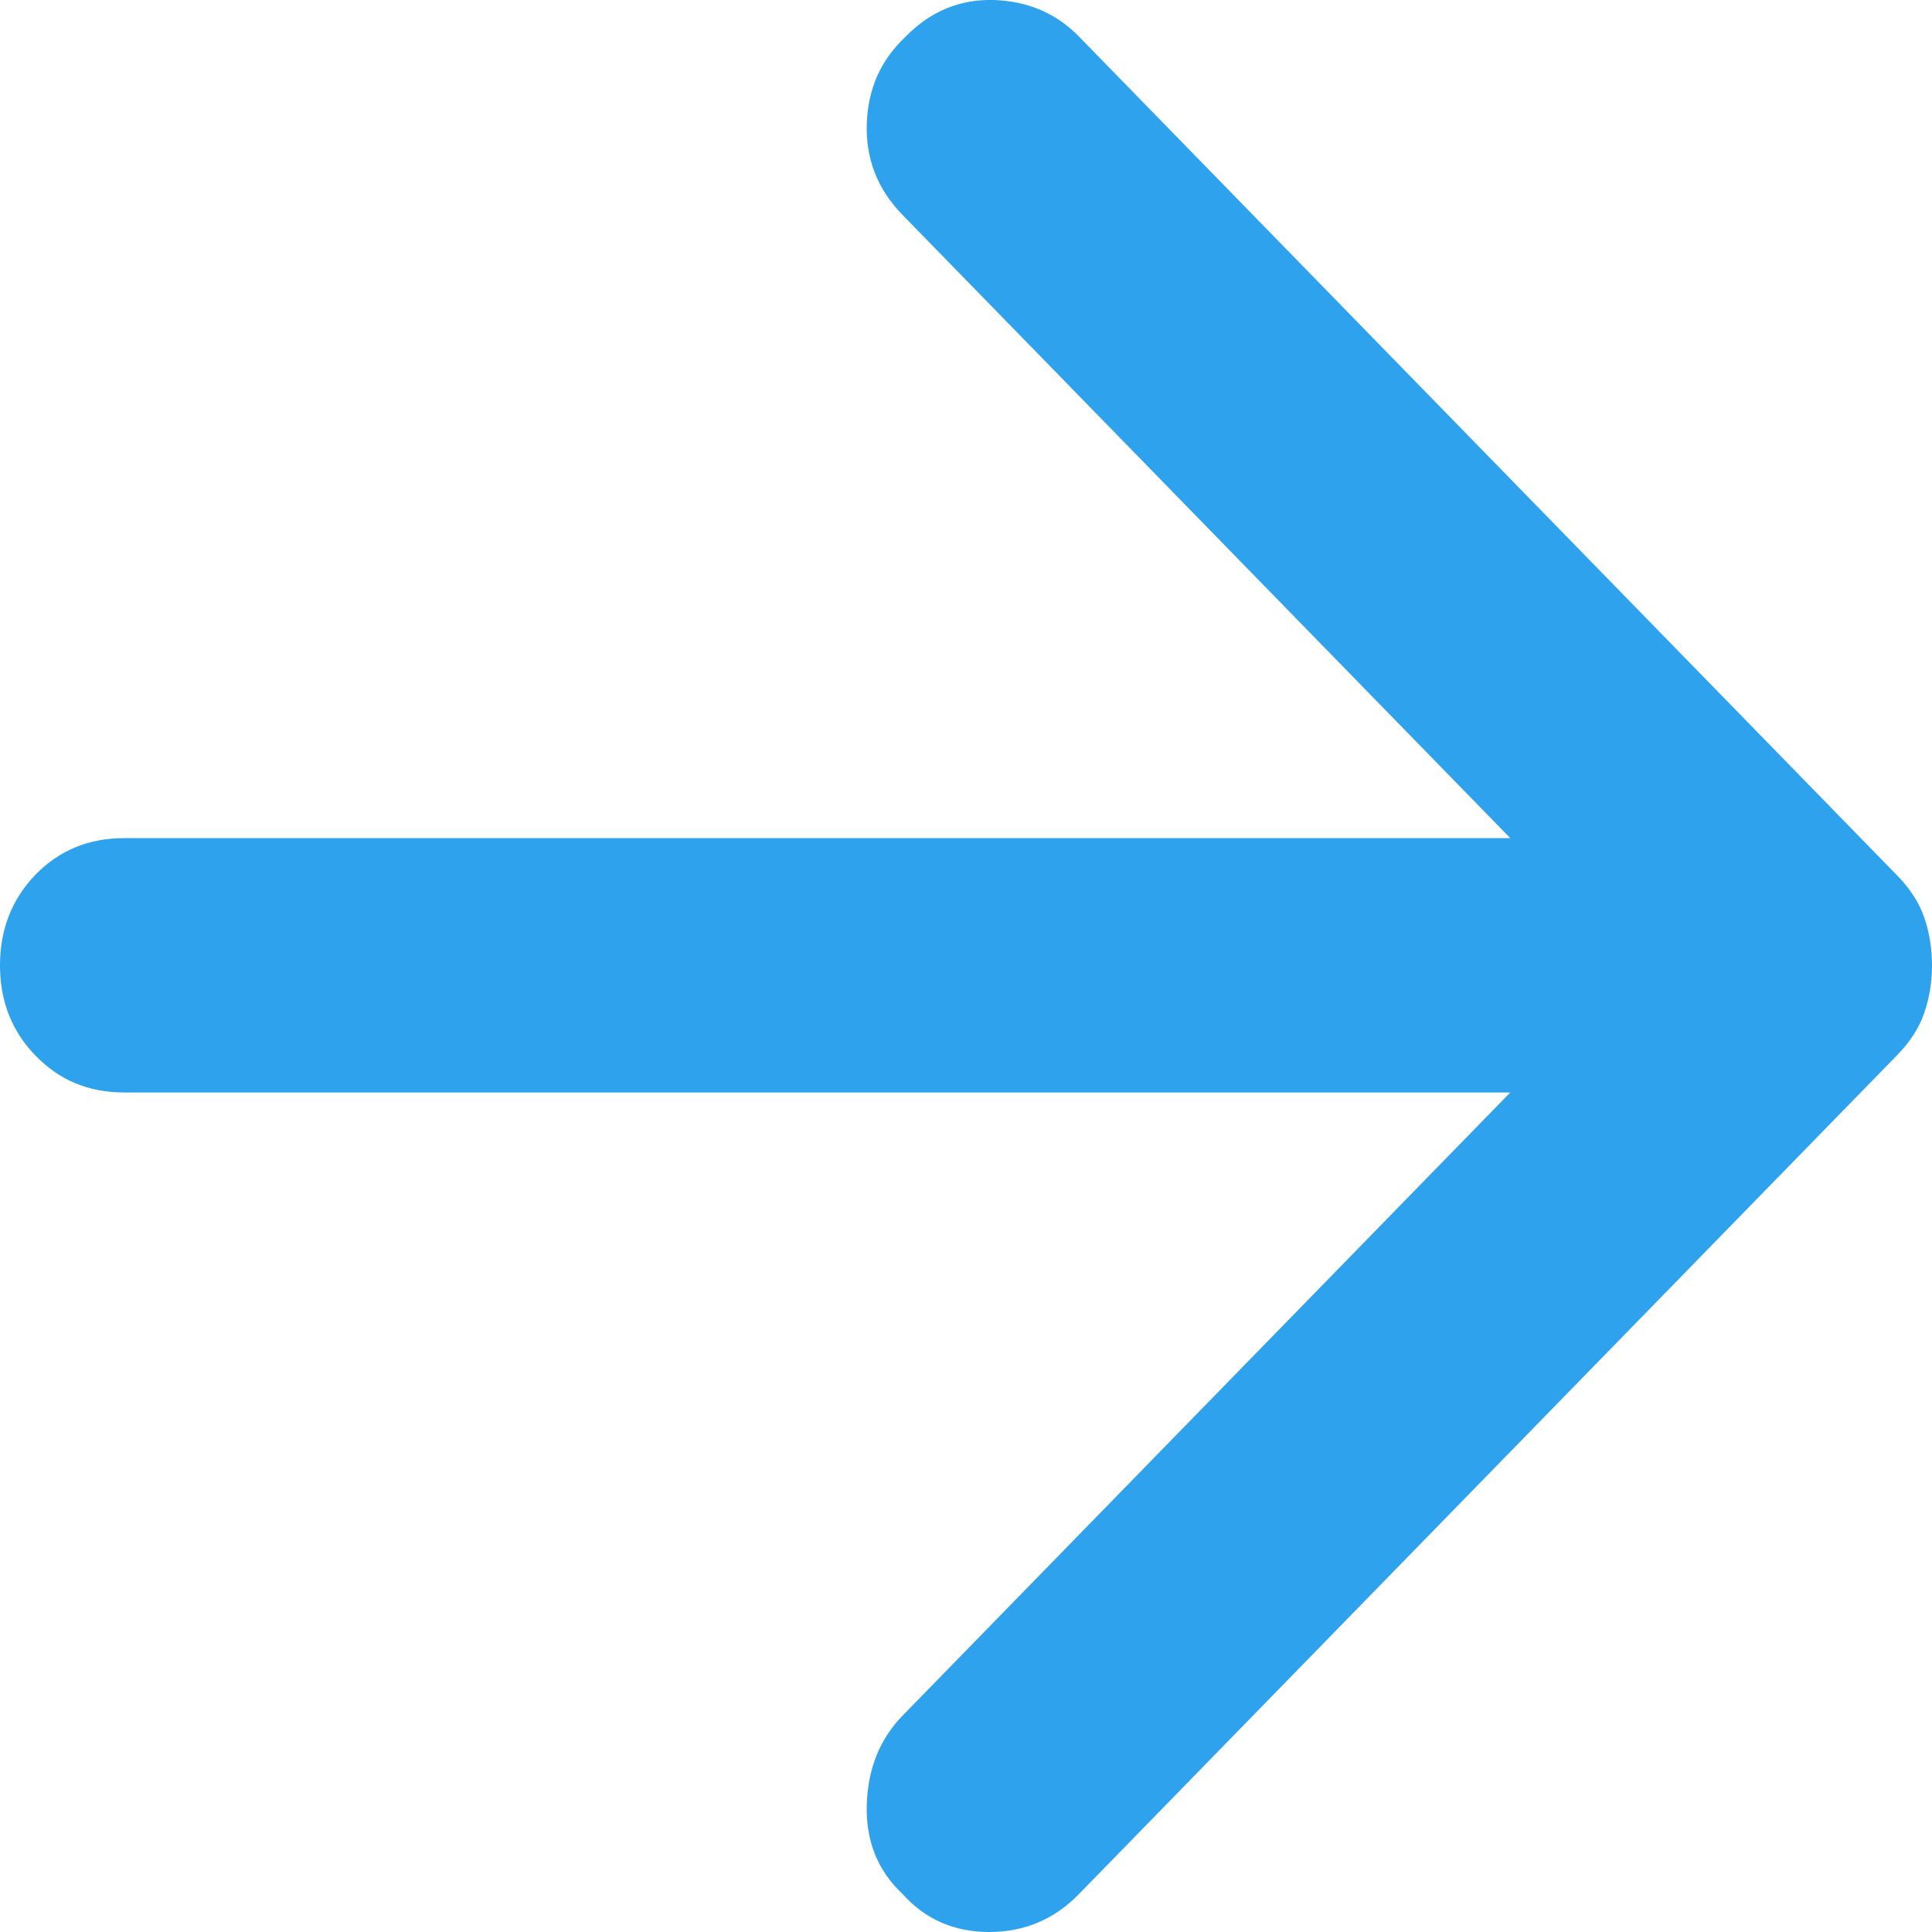
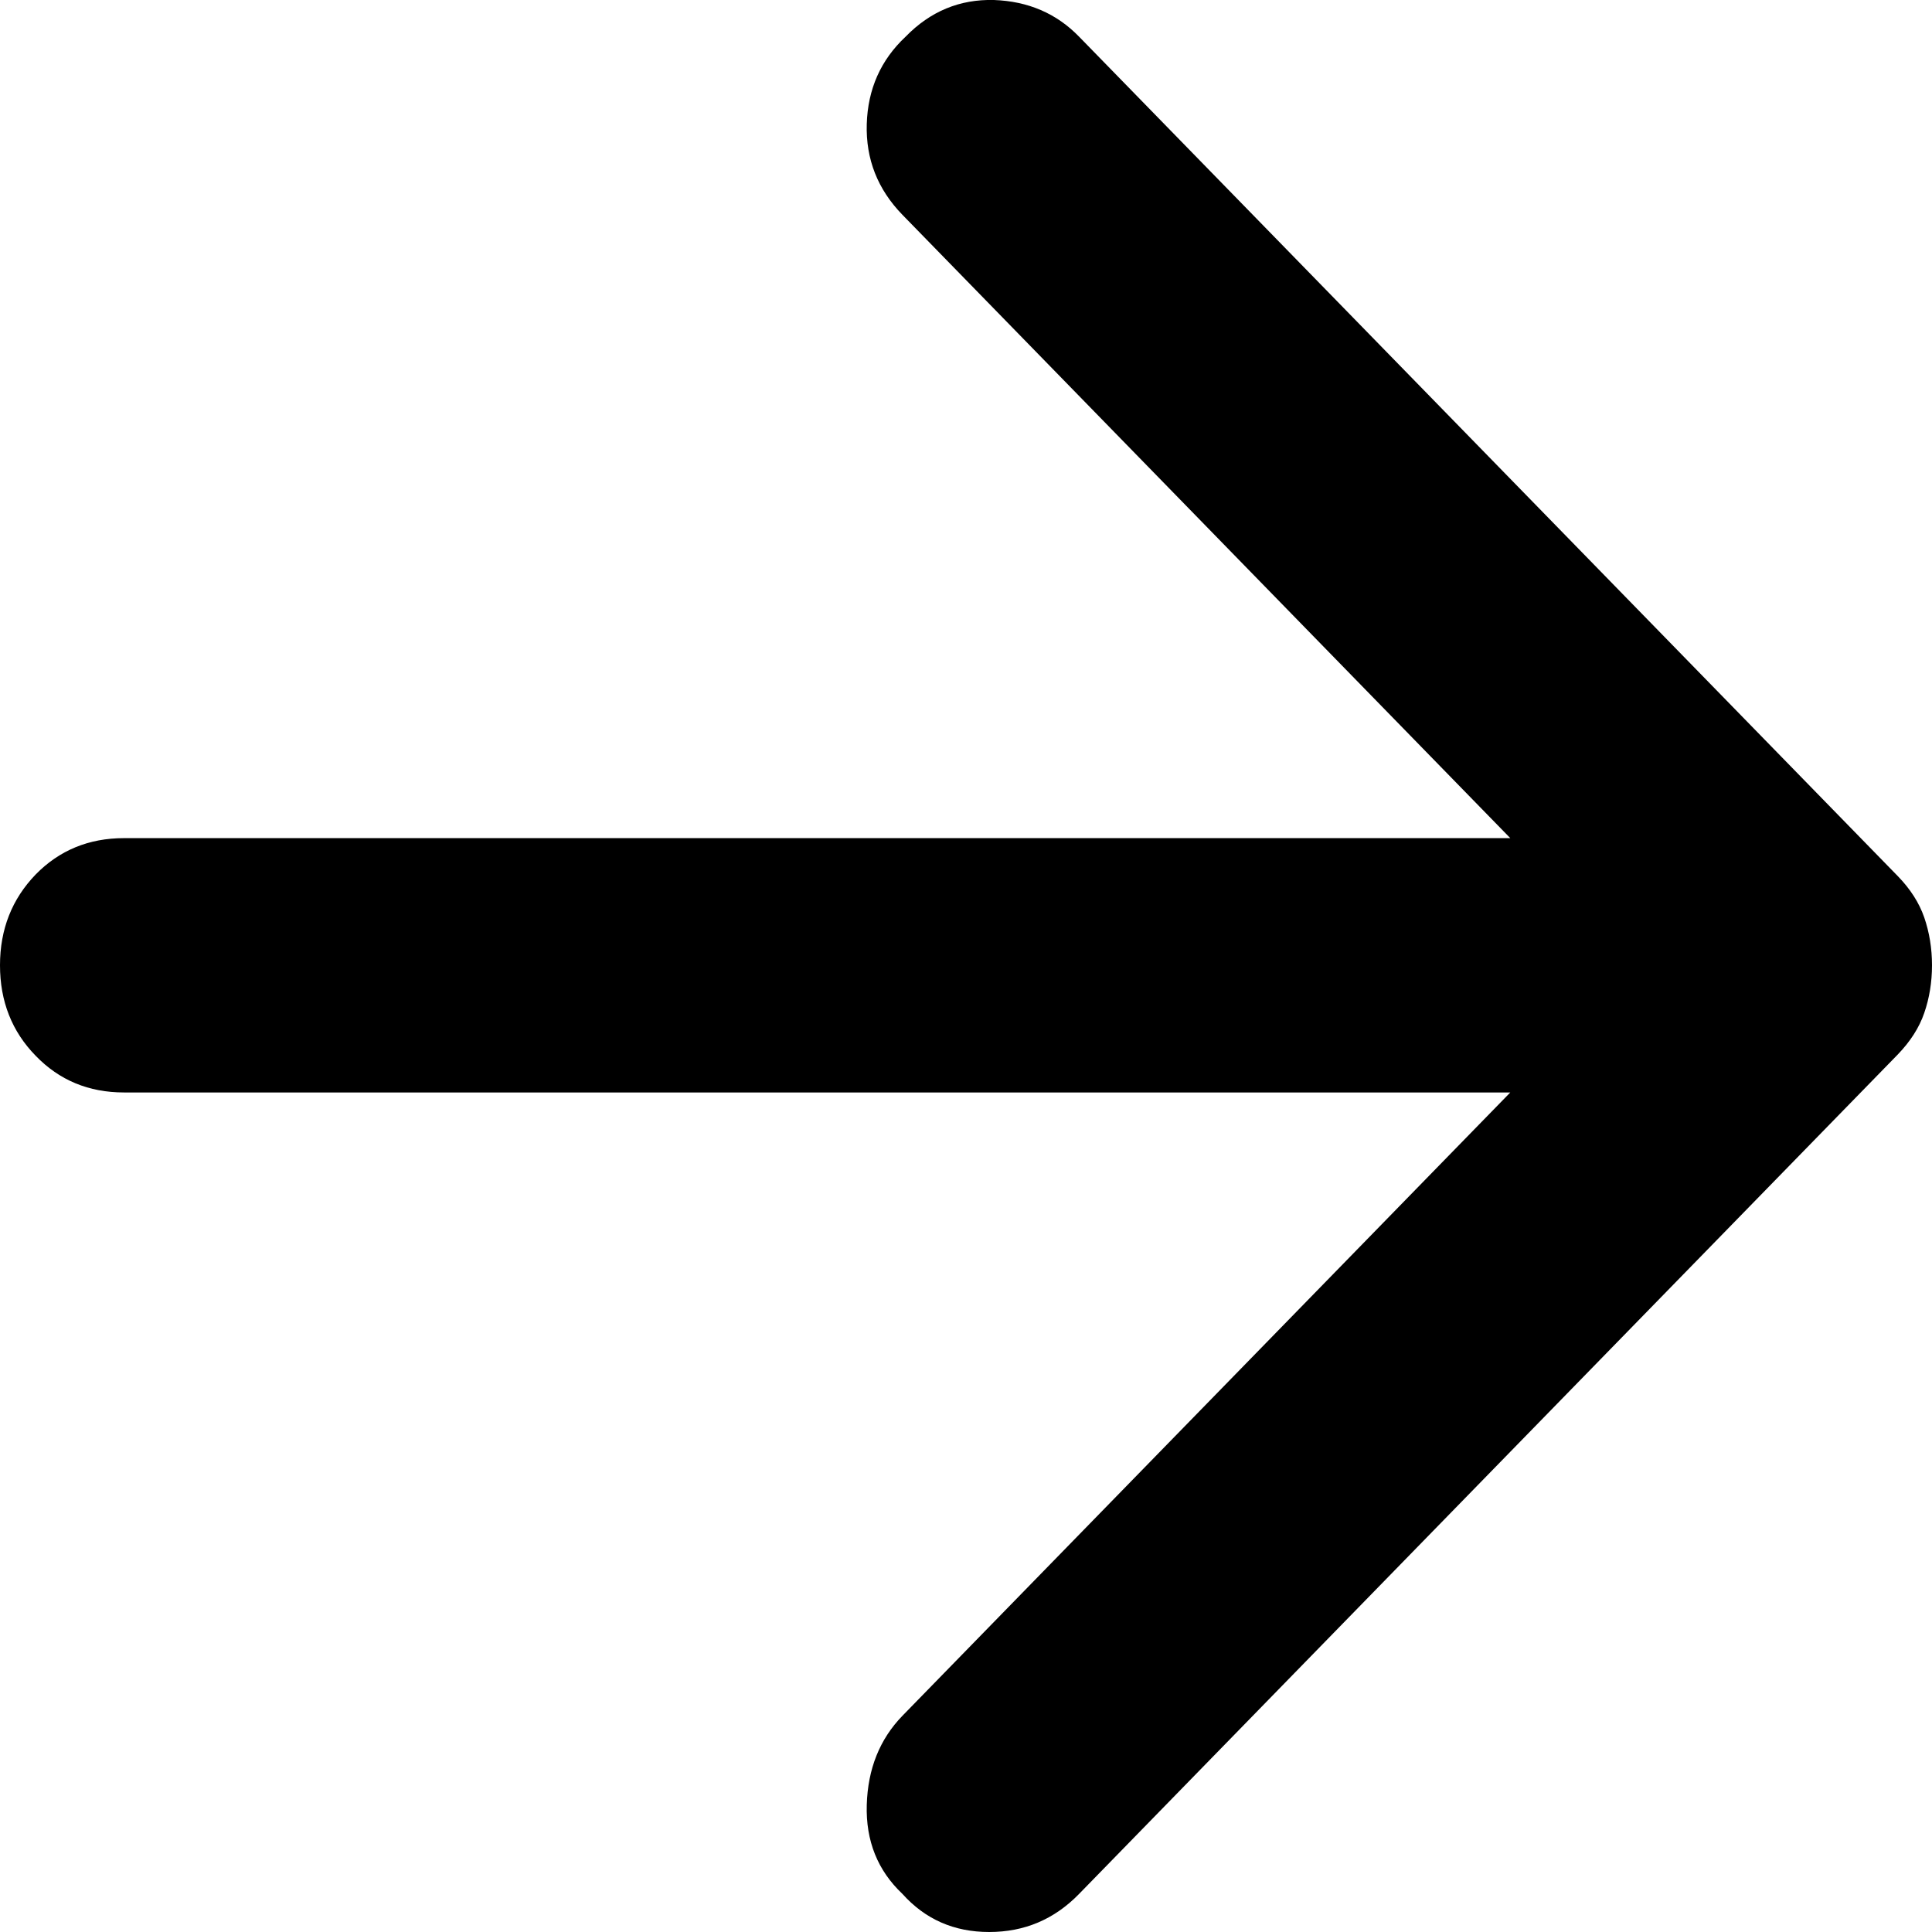
<svg xmlns="http://www.w3.org/2000/svg" width="11" height="11" viewBox="0 0 11 11" fill="none">
-   <path d="M6.144 10.783L10.806 6.003C10.876 5.93 10.927 5.852 10.956 5.767C10.985 5.683 11 5.592 11 5.496C11 5.399 10.985 5.309 10.956 5.224C10.927 5.14 10.876 5.061 10.806 4.989L6.144 0.209C6.015 0.076 5.853 0.007 5.659 0C5.465 -0.005 5.297 0.064 5.156 0.209C5.014 0.342 4.941 0.508 4.935 0.706C4.929 0.906 4.997 1.078 5.138 1.223L8.599 4.772H0.706C0.506 4.772 0.338 4.841 0.203 4.979C0.068 5.119 -4.36016e-07 5.291 -4.36016e-07 5.496C-4.36016e-07 5.701 0.068 5.873 0.203 6.011C0.338 6.151 0.506 6.22 0.706 6.22H8.599L5.138 9.769C5.009 9.902 4.941 10.071 4.935 10.276C4.929 10.481 4.997 10.65 5.138 10.783C5.268 10.928 5.432 11 5.632 11C5.833 11 6.003 10.928 6.144 10.783V10.783Z" fill="#2FA2EE" />
+   <path d="M6.144 10.783L10.806 6.003C10.876 5.93 10.927 5.852 10.956 5.767C10.985 5.683 11 5.592 11 5.496C11 5.399 10.985 5.309 10.956 5.224C10.927 5.14 10.876 5.061 10.806 4.989L6.144 0.209C6.015 0.076 5.853 0.007 5.659 0C5.465 -0.005 5.297 0.064 5.156 0.209C5.014 0.342 4.941 0.508 4.935 0.706C4.929 0.906 4.997 1.078 5.138 1.223L8.599 4.772H0.706C0.506 4.772 0.338 4.841 0.203 4.979C0.068 5.119 -4.36016e-07 5.291 -4.36016e-07 5.496C-4.36016e-07 5.701 0.068 5.873 0.203 6.011C0.338 6.151 0.506 6.22 0.706 6.22H8.599L5.138 9.769C5.009 9.902 4.941 10.071 4.935 10.276C4.929 10.481 4.997 10.65 5.138 10.783C5.268 10.928 5.432 11 5.632 11C5.833 11 6.003 10.928 6.144 10.783V10.783Z" fill="CurrentColor" />
</svg>
